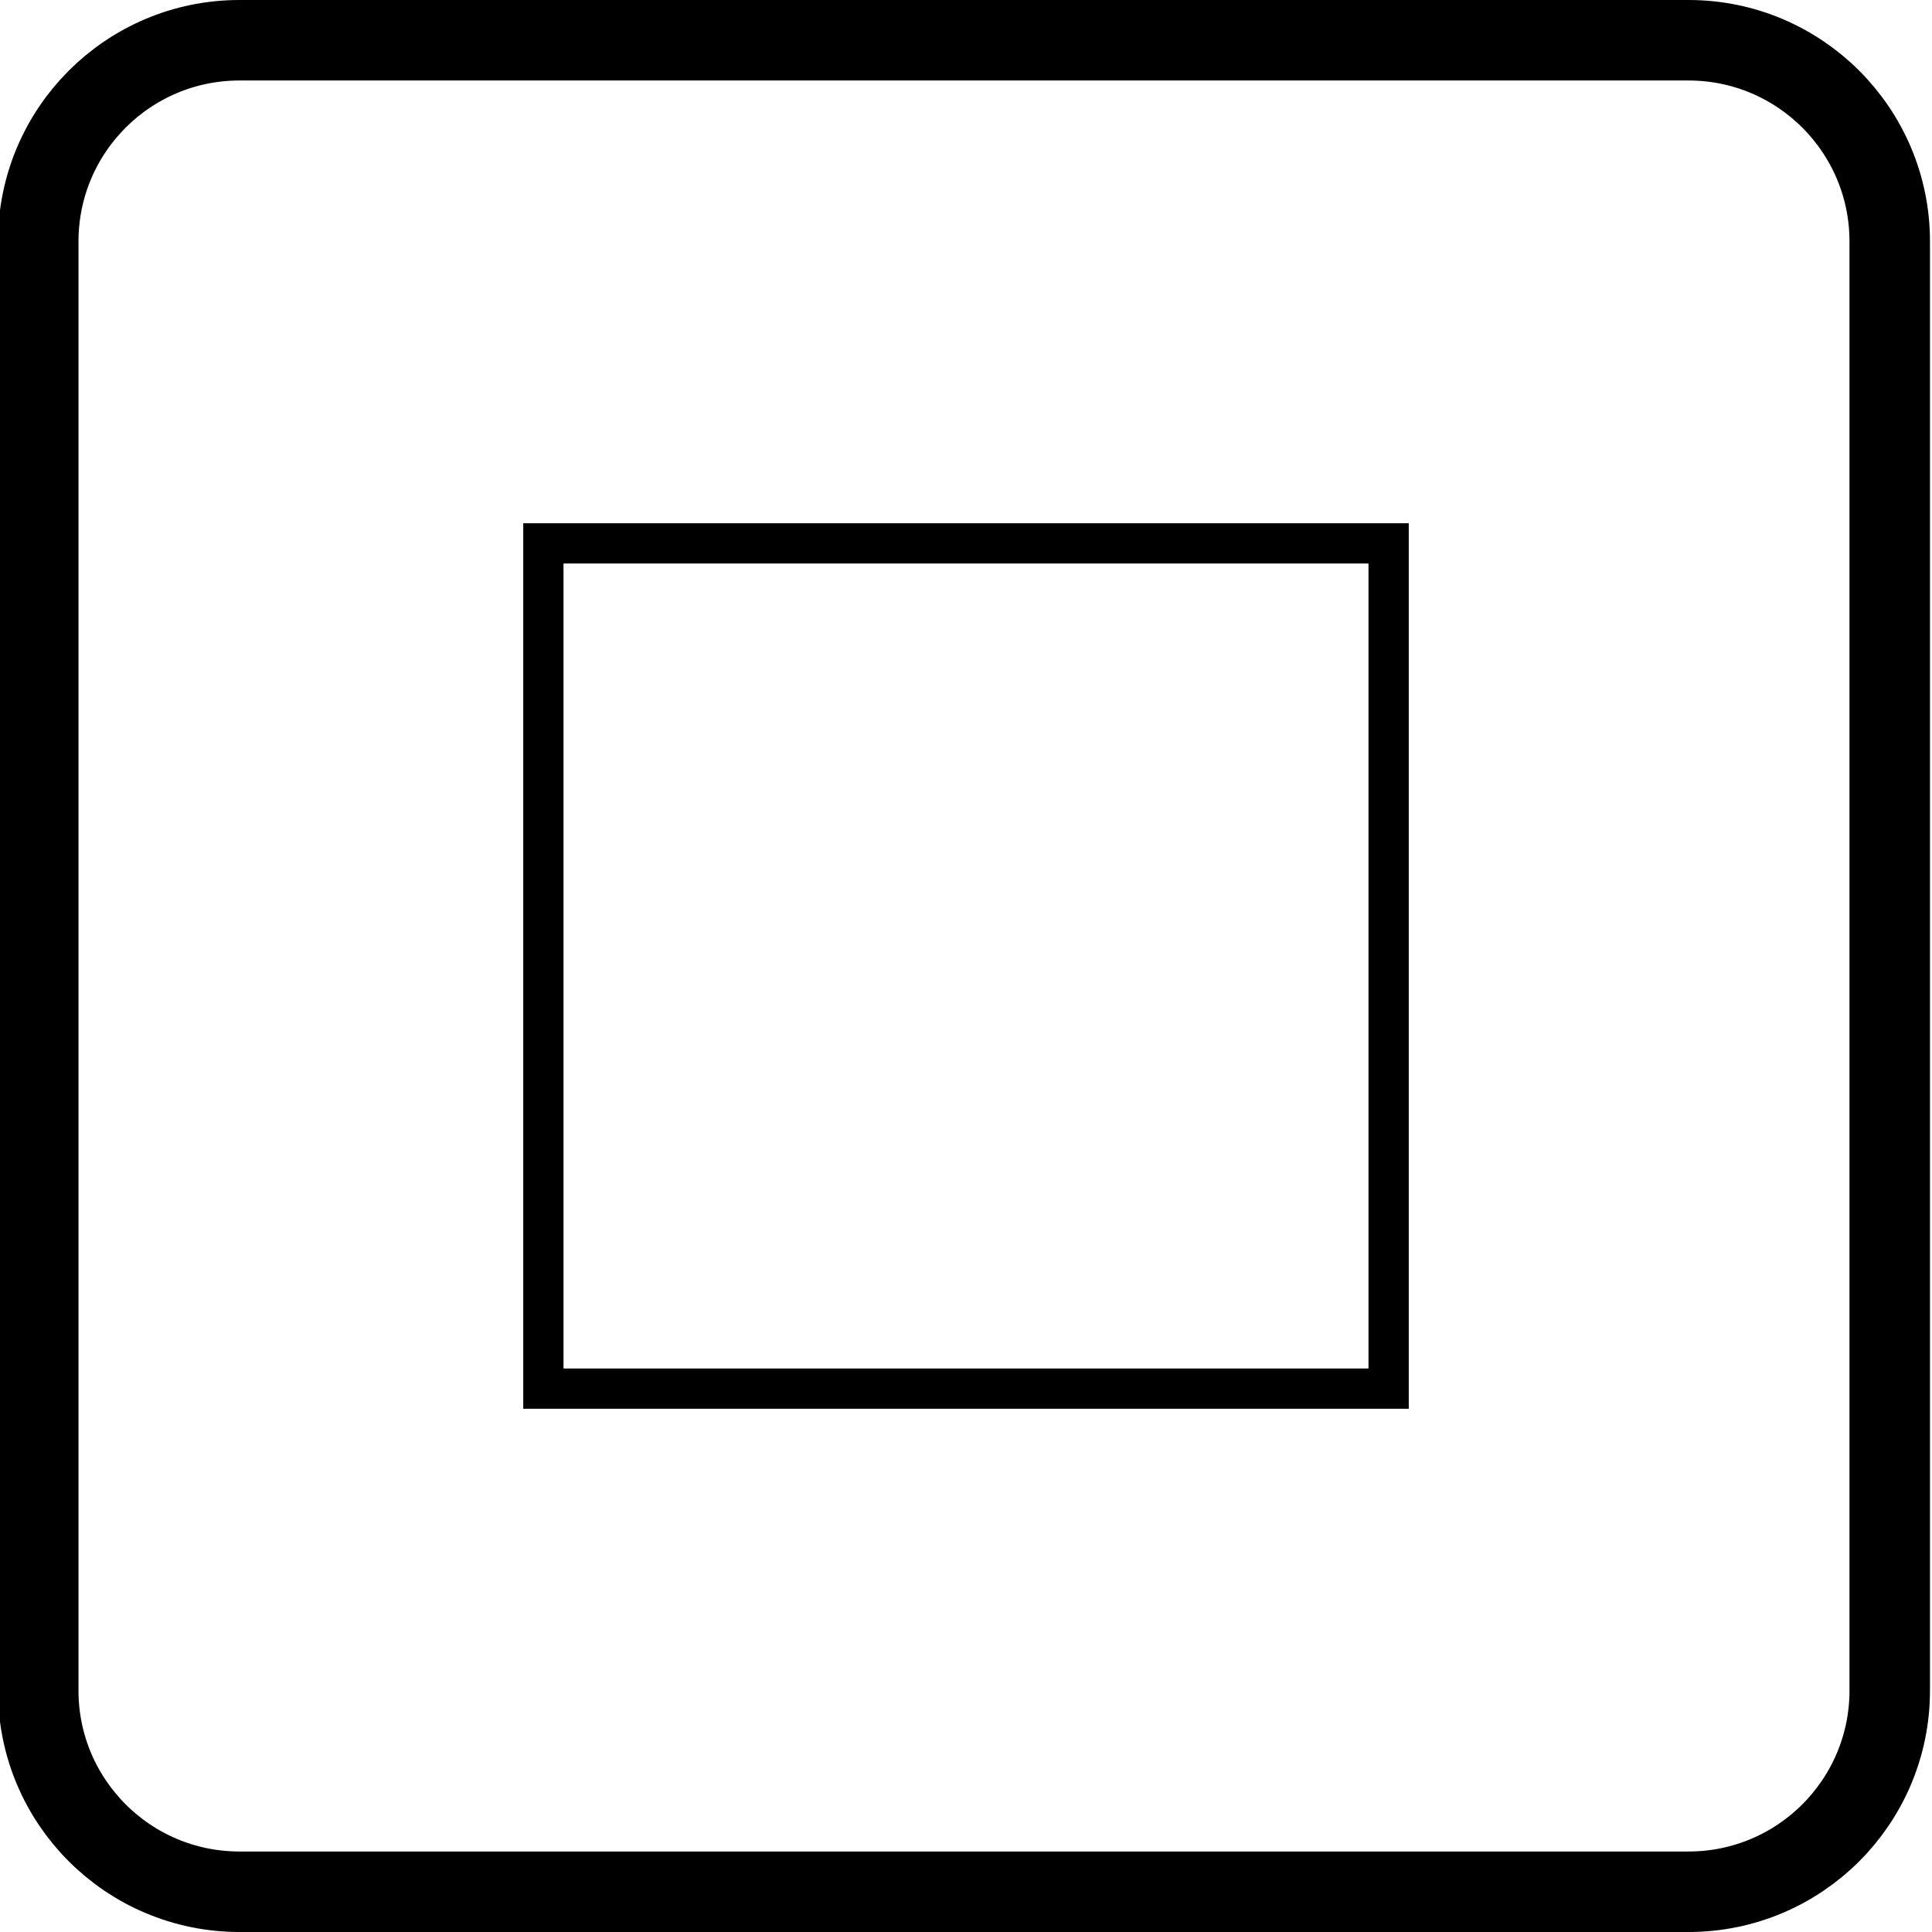
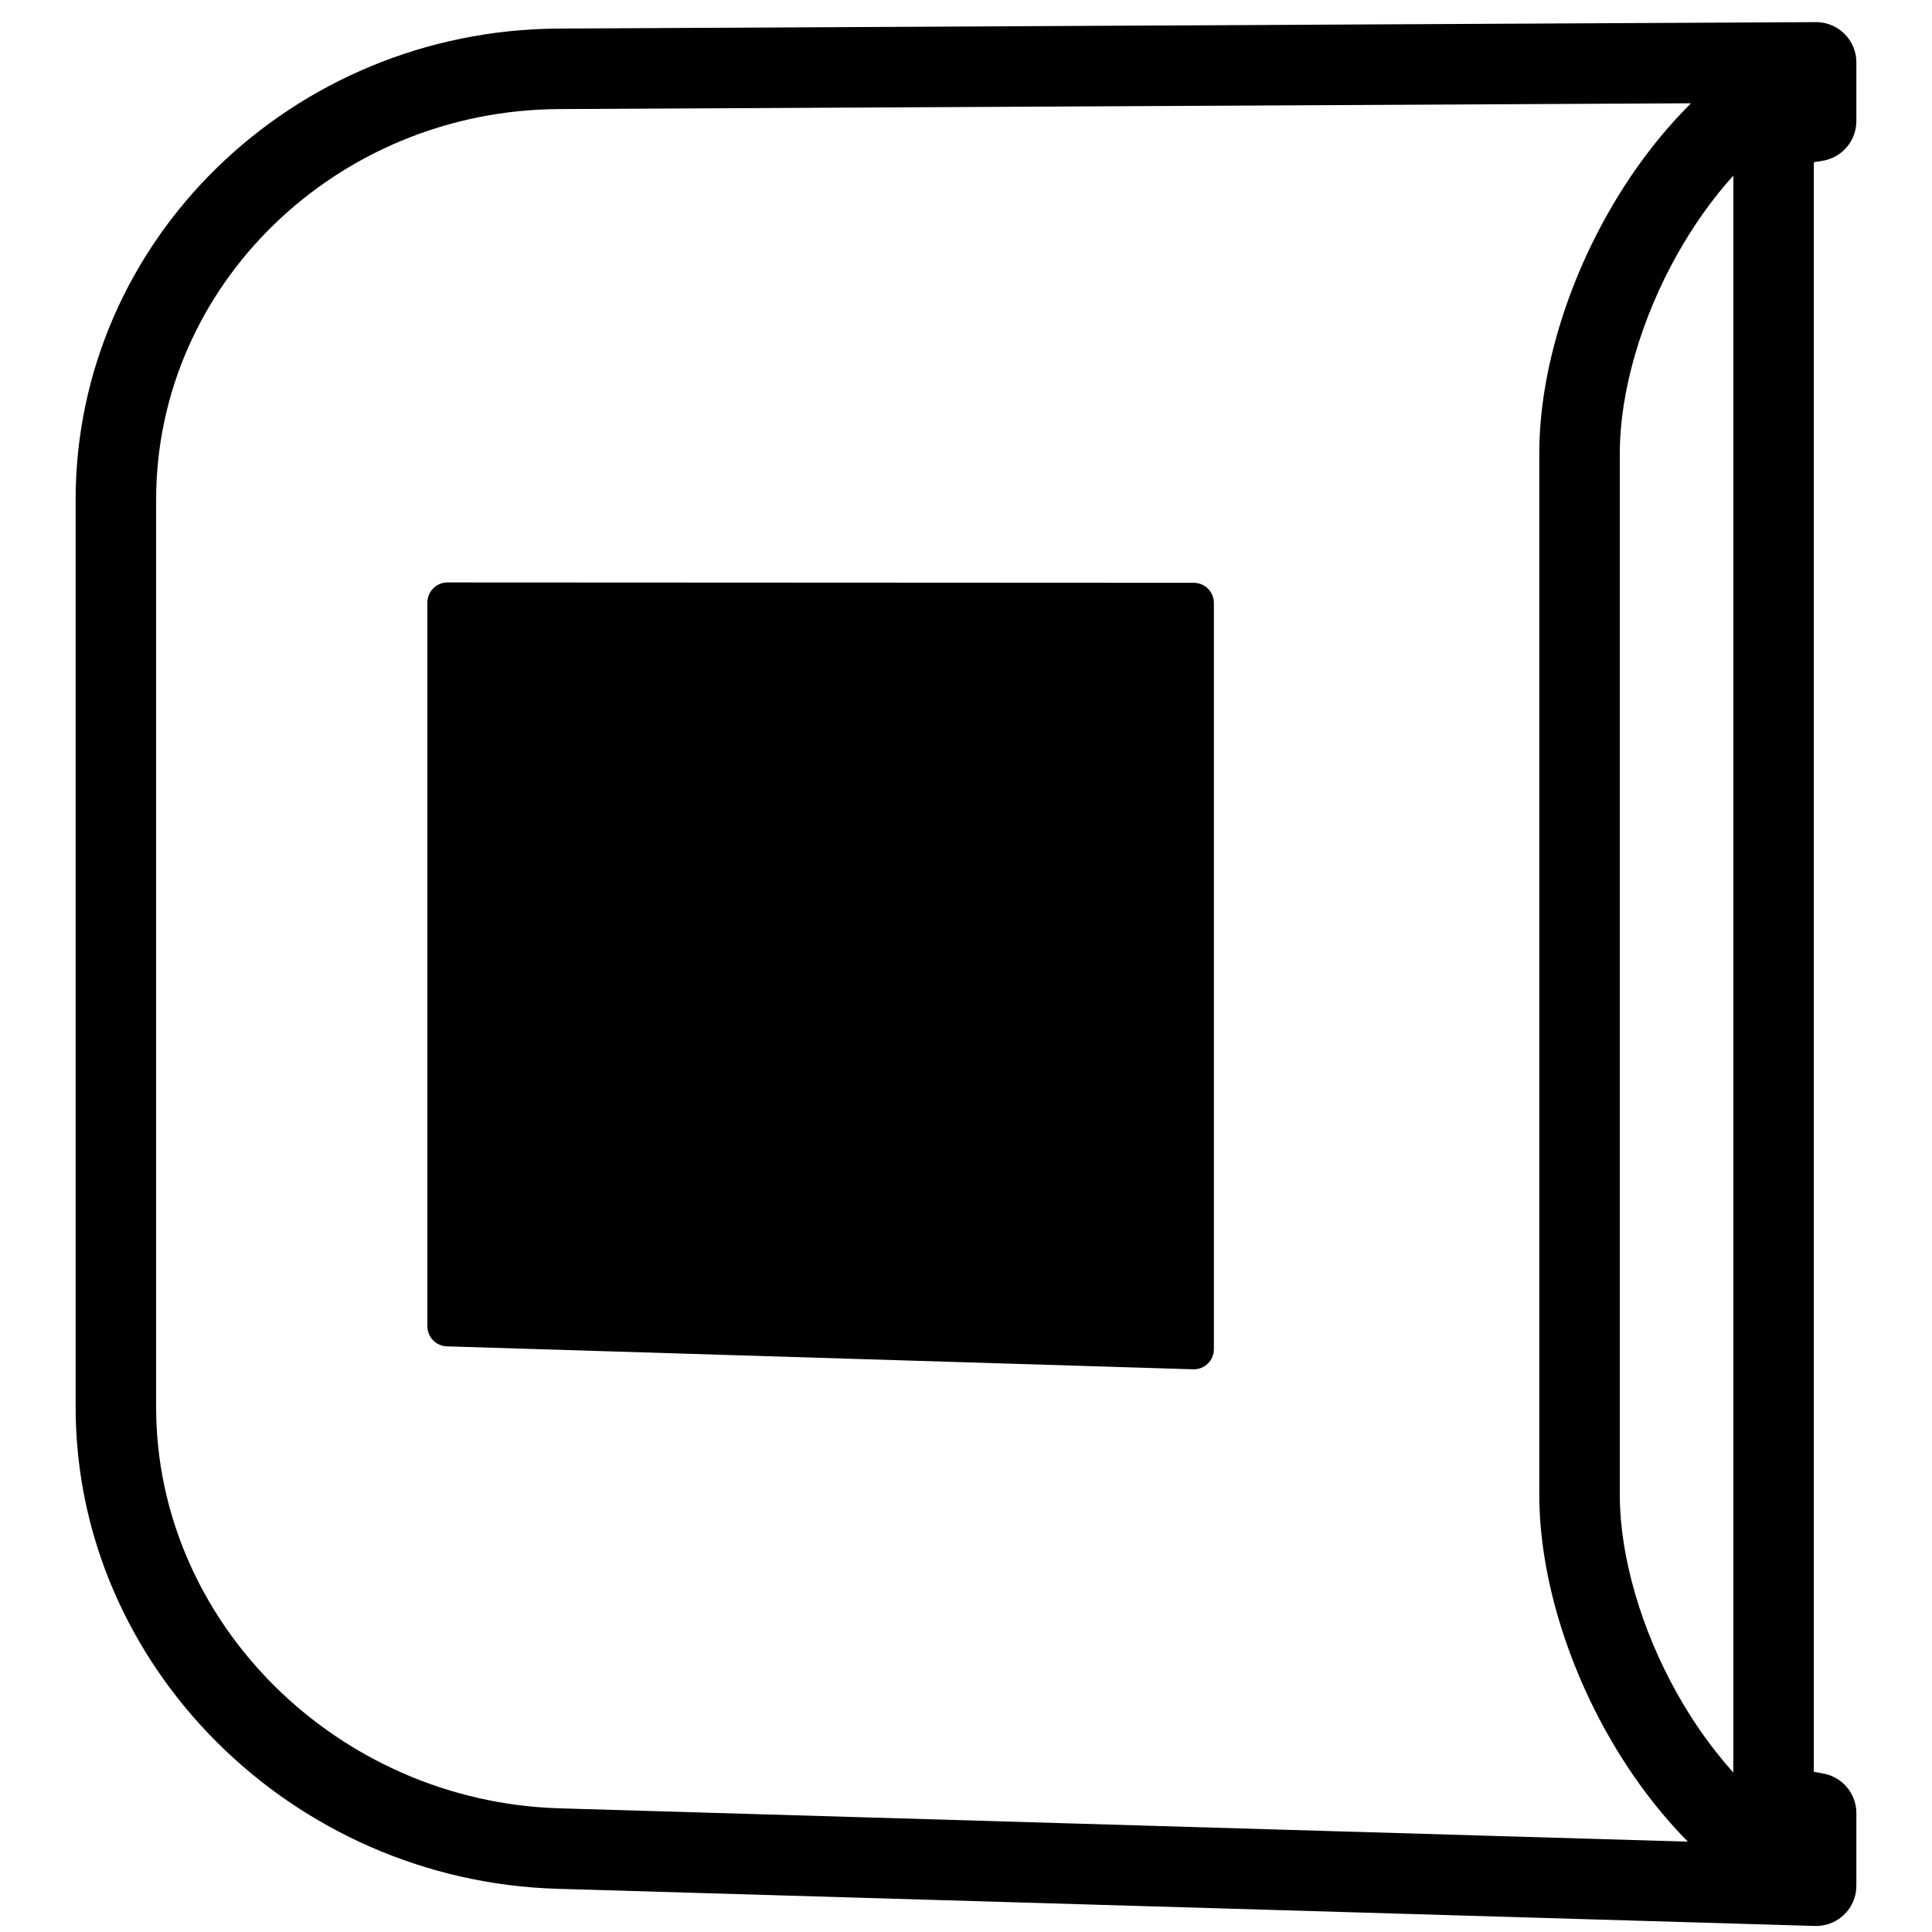
<svg xmlns="http://www.w3.org/2000/svg" viewBox="0 0 960 960">
-   <rect width="920" height="920" x="19" y="20" fill="none" stroke="#000" stroke-width="40" rx="100" />
-   <path fill="none" stroke="#000" stroke-dasharray="null" stroke-width="20" d="M270 270h420v420H270z" />
+   <path d="M904.525 11.108l.127.015a20.036 20.036 0 01.518.064 19.864 19.864 0 017.923 2.897 19.877 19.877 0 016.013 5.89 19.894 19.894 0 012.813 6.568c.373 1.623.535 3.264.498 4.887v28.72c0 9.783-7.076 18.13-16.727 19.73l-4.413.732v799.777l4.765.879c9.37 1.727 16.205 9.818 16.376 19.312v35.987a19.862 19.862 0 01-.328 4.06l-.014.077a19.901 19.901 0 01-3.815 8.506l-.008.01a19.851 19.851 0 01-3.08 3.187l-.011.01A19.935 19.935 0 01901.827 957L277 938.534C144.82 934.676 37.582 827.78 37.582 699.24v-450.94c0-128.728 107.53-233.379 239.898-234.103l624.452-3.197c.87-.02 1.735.016 2.593.107zm-139.65 213.946c0-37.09 12.229-80.148 33.706-118.338 11.707-20.817 25.739-39.548 41.665-55.399l-562.554 2.88c-110.641.606-200.11 87.678-200.11 194.105v450.94c0 106.609 89.752 196.074 200.59 199.309l560.513 16.558c-15.283-15.513-28.781-33.696-40.104-53.83-21.477-38.19-33.706-81.248-33.706-118.338zm40 517.887l.003.9c.204 29.745 10.512 65.726 28.568 97.831 8.115 14.43 17.477 27.579 27.832 39.082V87.241c-10.355 11.504-19.717 24.652-27.832 39.082-18.056 32.106-28.364 68.086-28.568 97.832l-.003.9zm-582.51-453.527l370.81.18c5.428.004 9.844 4.33 9.992 9.721l.004.28v370.81c0 5.55-4.515 10.02-10.03 10l-.277-.005-370.81-11.403a10 10 0 01-9.69-9.716l-.003-.279V299.414c0-5.524 4.48-10 10.005-10z" />
</svg>
